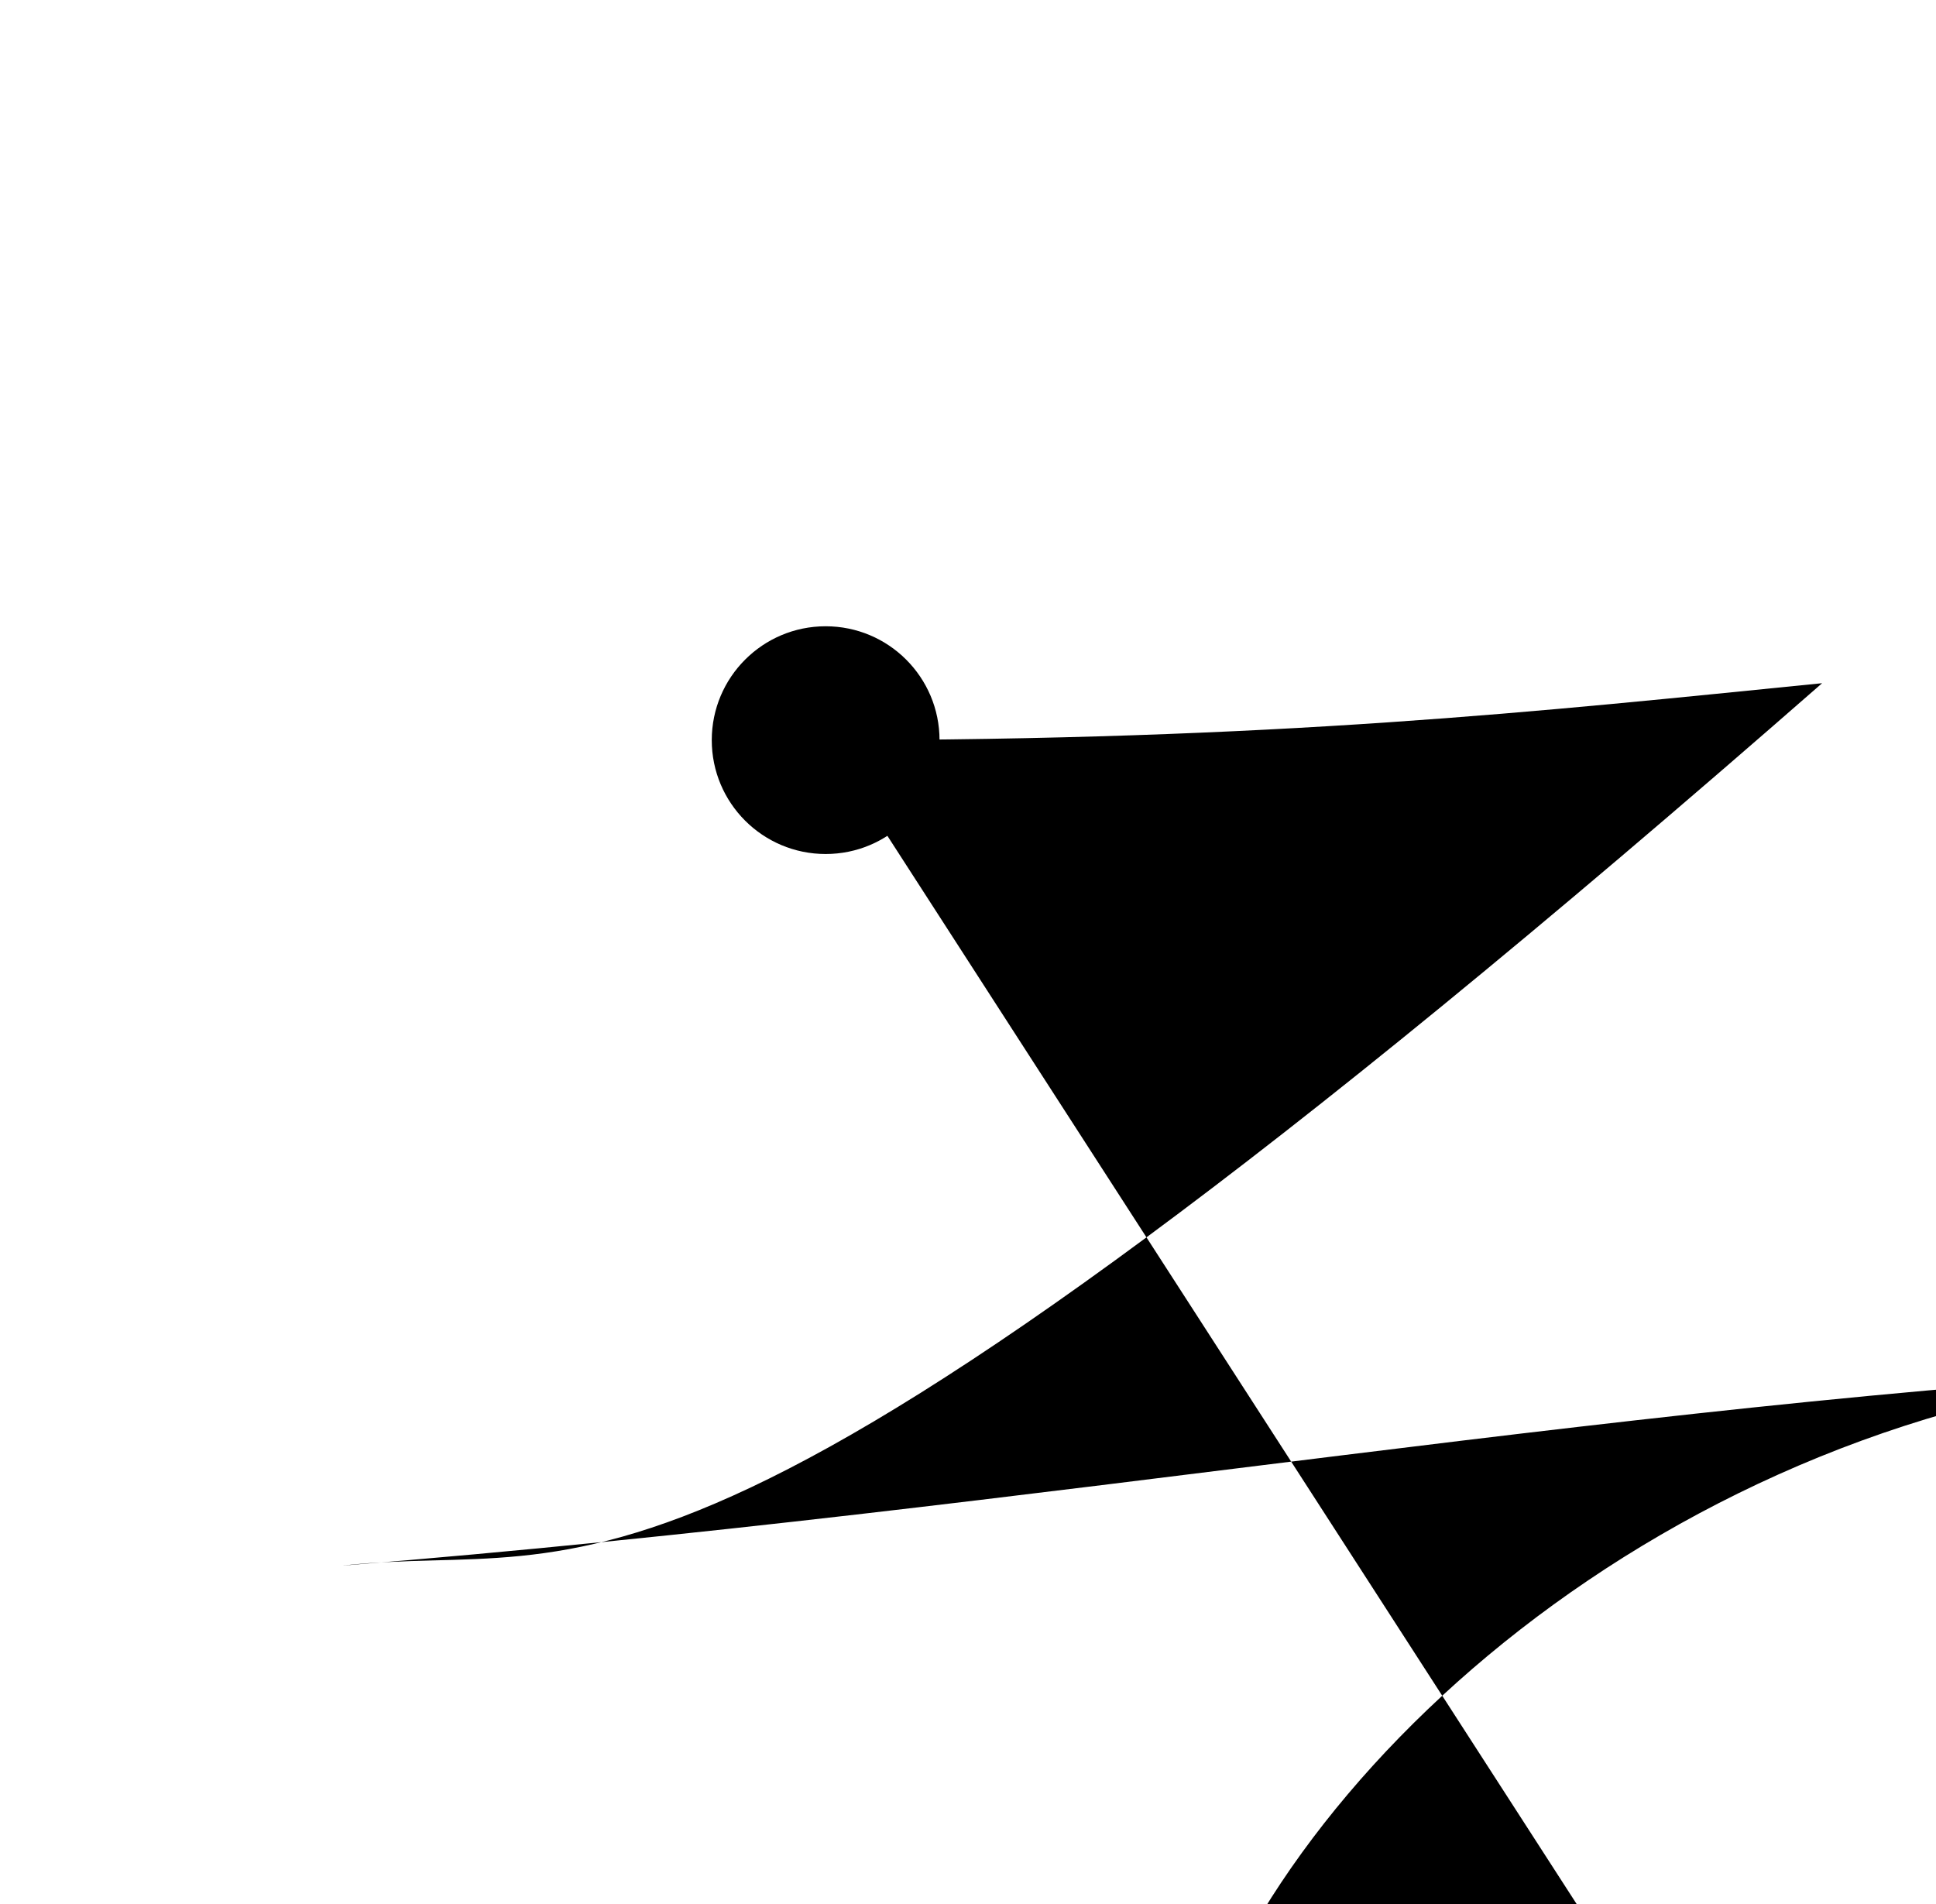
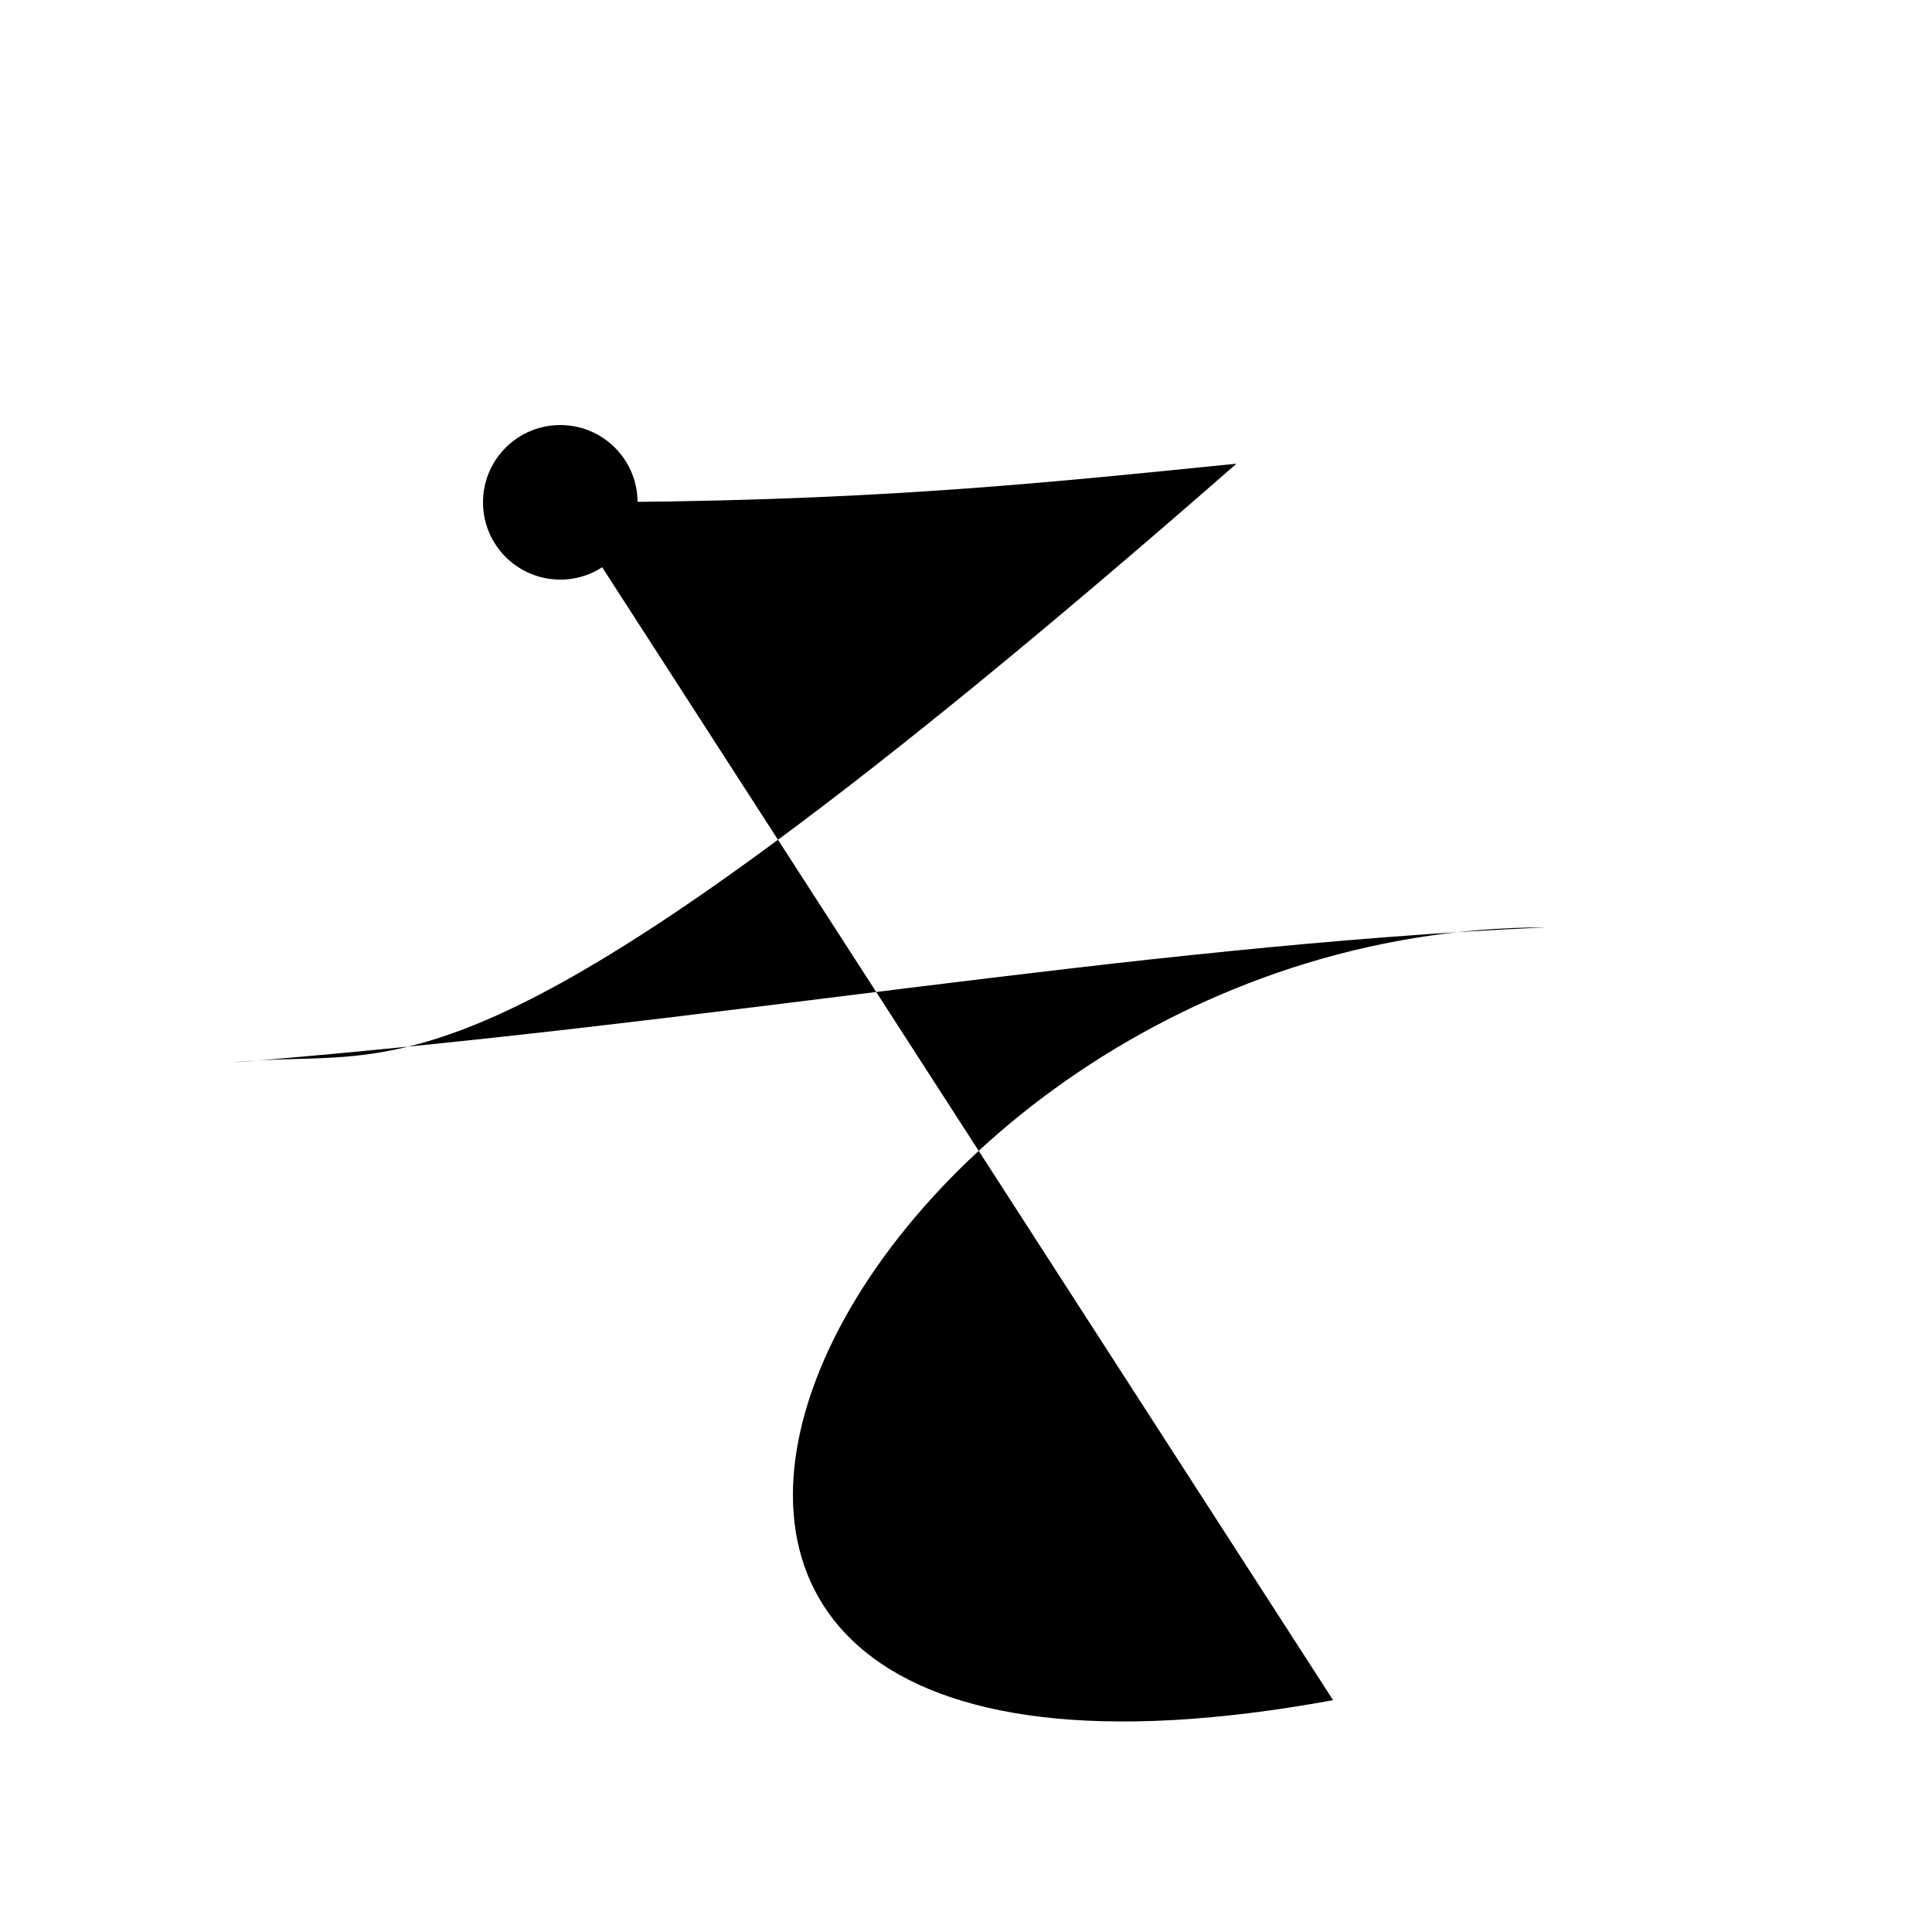
- <svg xmlns="http://www.w3.org/2000/svg" baseProfile="full" height="100%" version="1.1" width="100%">
+ <svg xmlns="http://www.w3.org/2000/svg" baseProfile="full" height="100" version="1.1" viewBox="(0, 0, 100, 100)" width="100">
  <defs />
  <line class="stroke-diagram--bounding-box" x1="1" x2="99" y1="1" y2="1" />
  <line class="stroke-diagram--bounding-box" x1="1" x2="1" y1="1" y2="99" />
  <line class="stroke-diagram--bounding-box" x1="1" x2="99" y1="99" y2="99" />
  <line class="stroke-diagram--guide-line" x1="0" x2="100" y1="50" y2="50" />
  <line class="stroke-diagram--guide-line" x1="50" x2="50" y1="1" y2="99" />
  <line class="stroke-diagram--bounding-box" x1="99" x2="99" y1="1" y2="99" />
  <path class="stroke-diagram--current-path" d="M 29 26 C 45 26 54 25 64 24 24 59 21 54 12 55 37 53 58 49 80 48 43 48 20 97 69 88" />
  <circle class="stroke-diagram--path-start" cx="29" cy="26" r="4" />
</svg>
